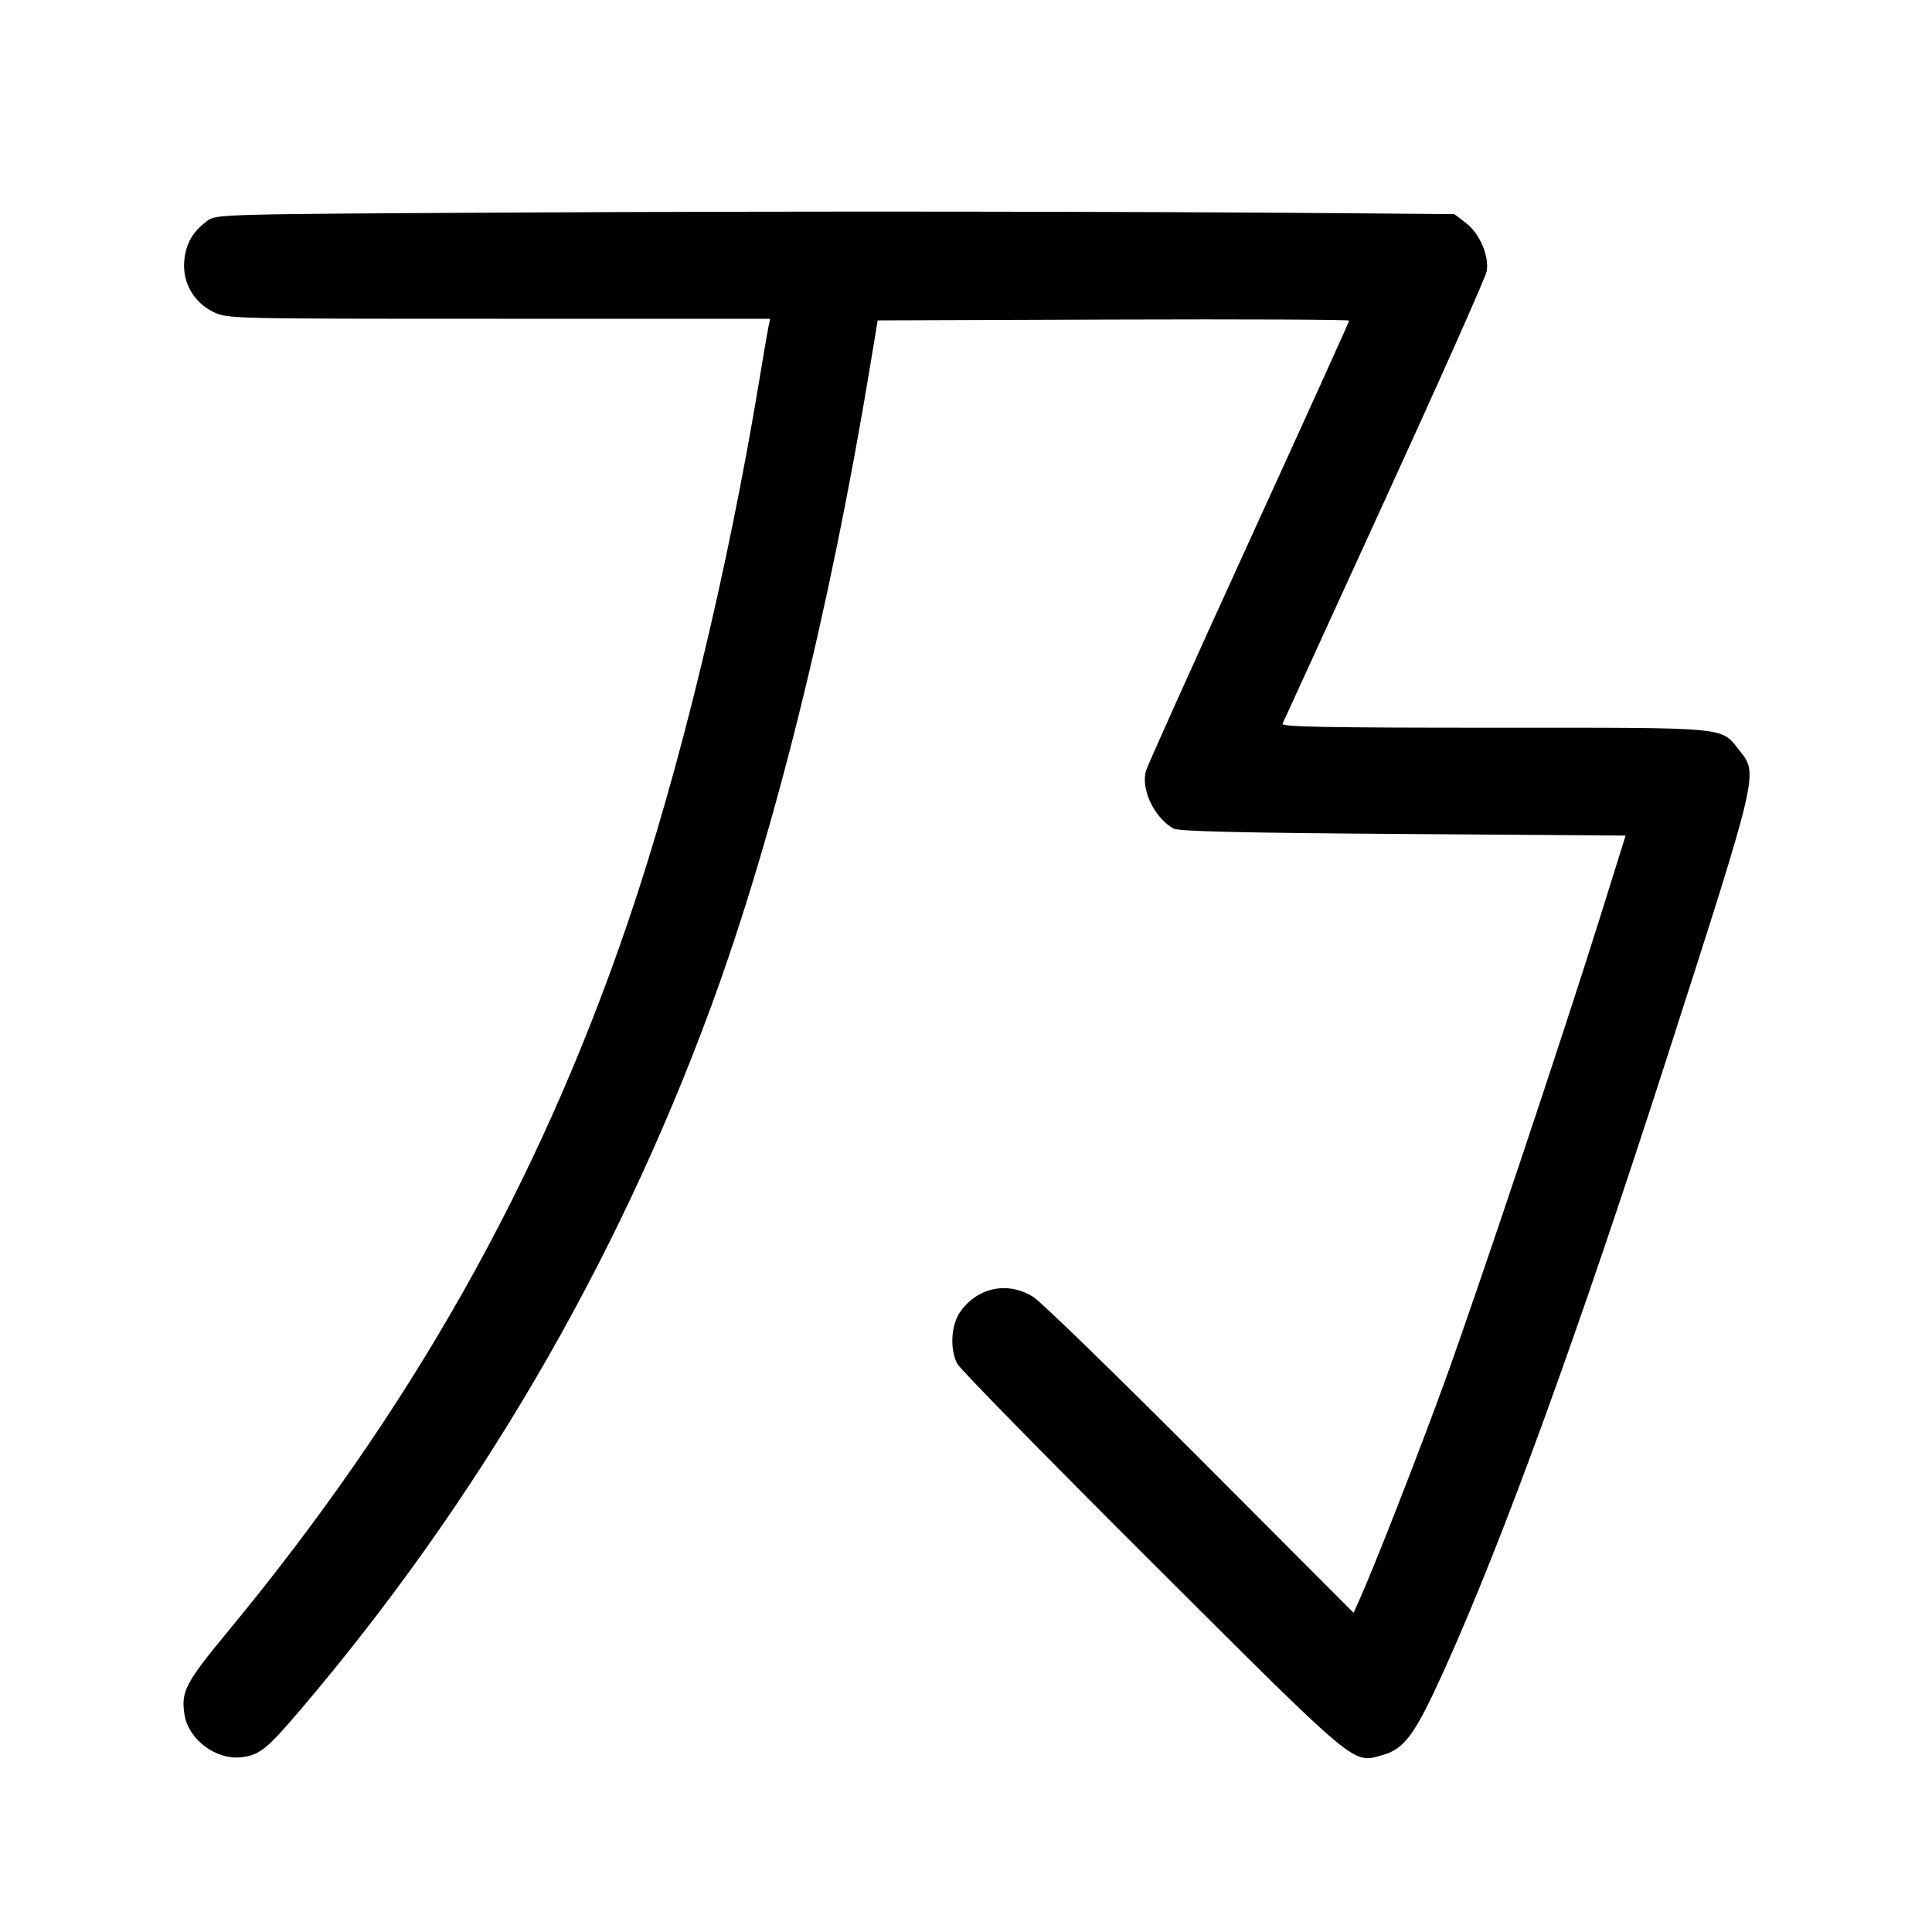
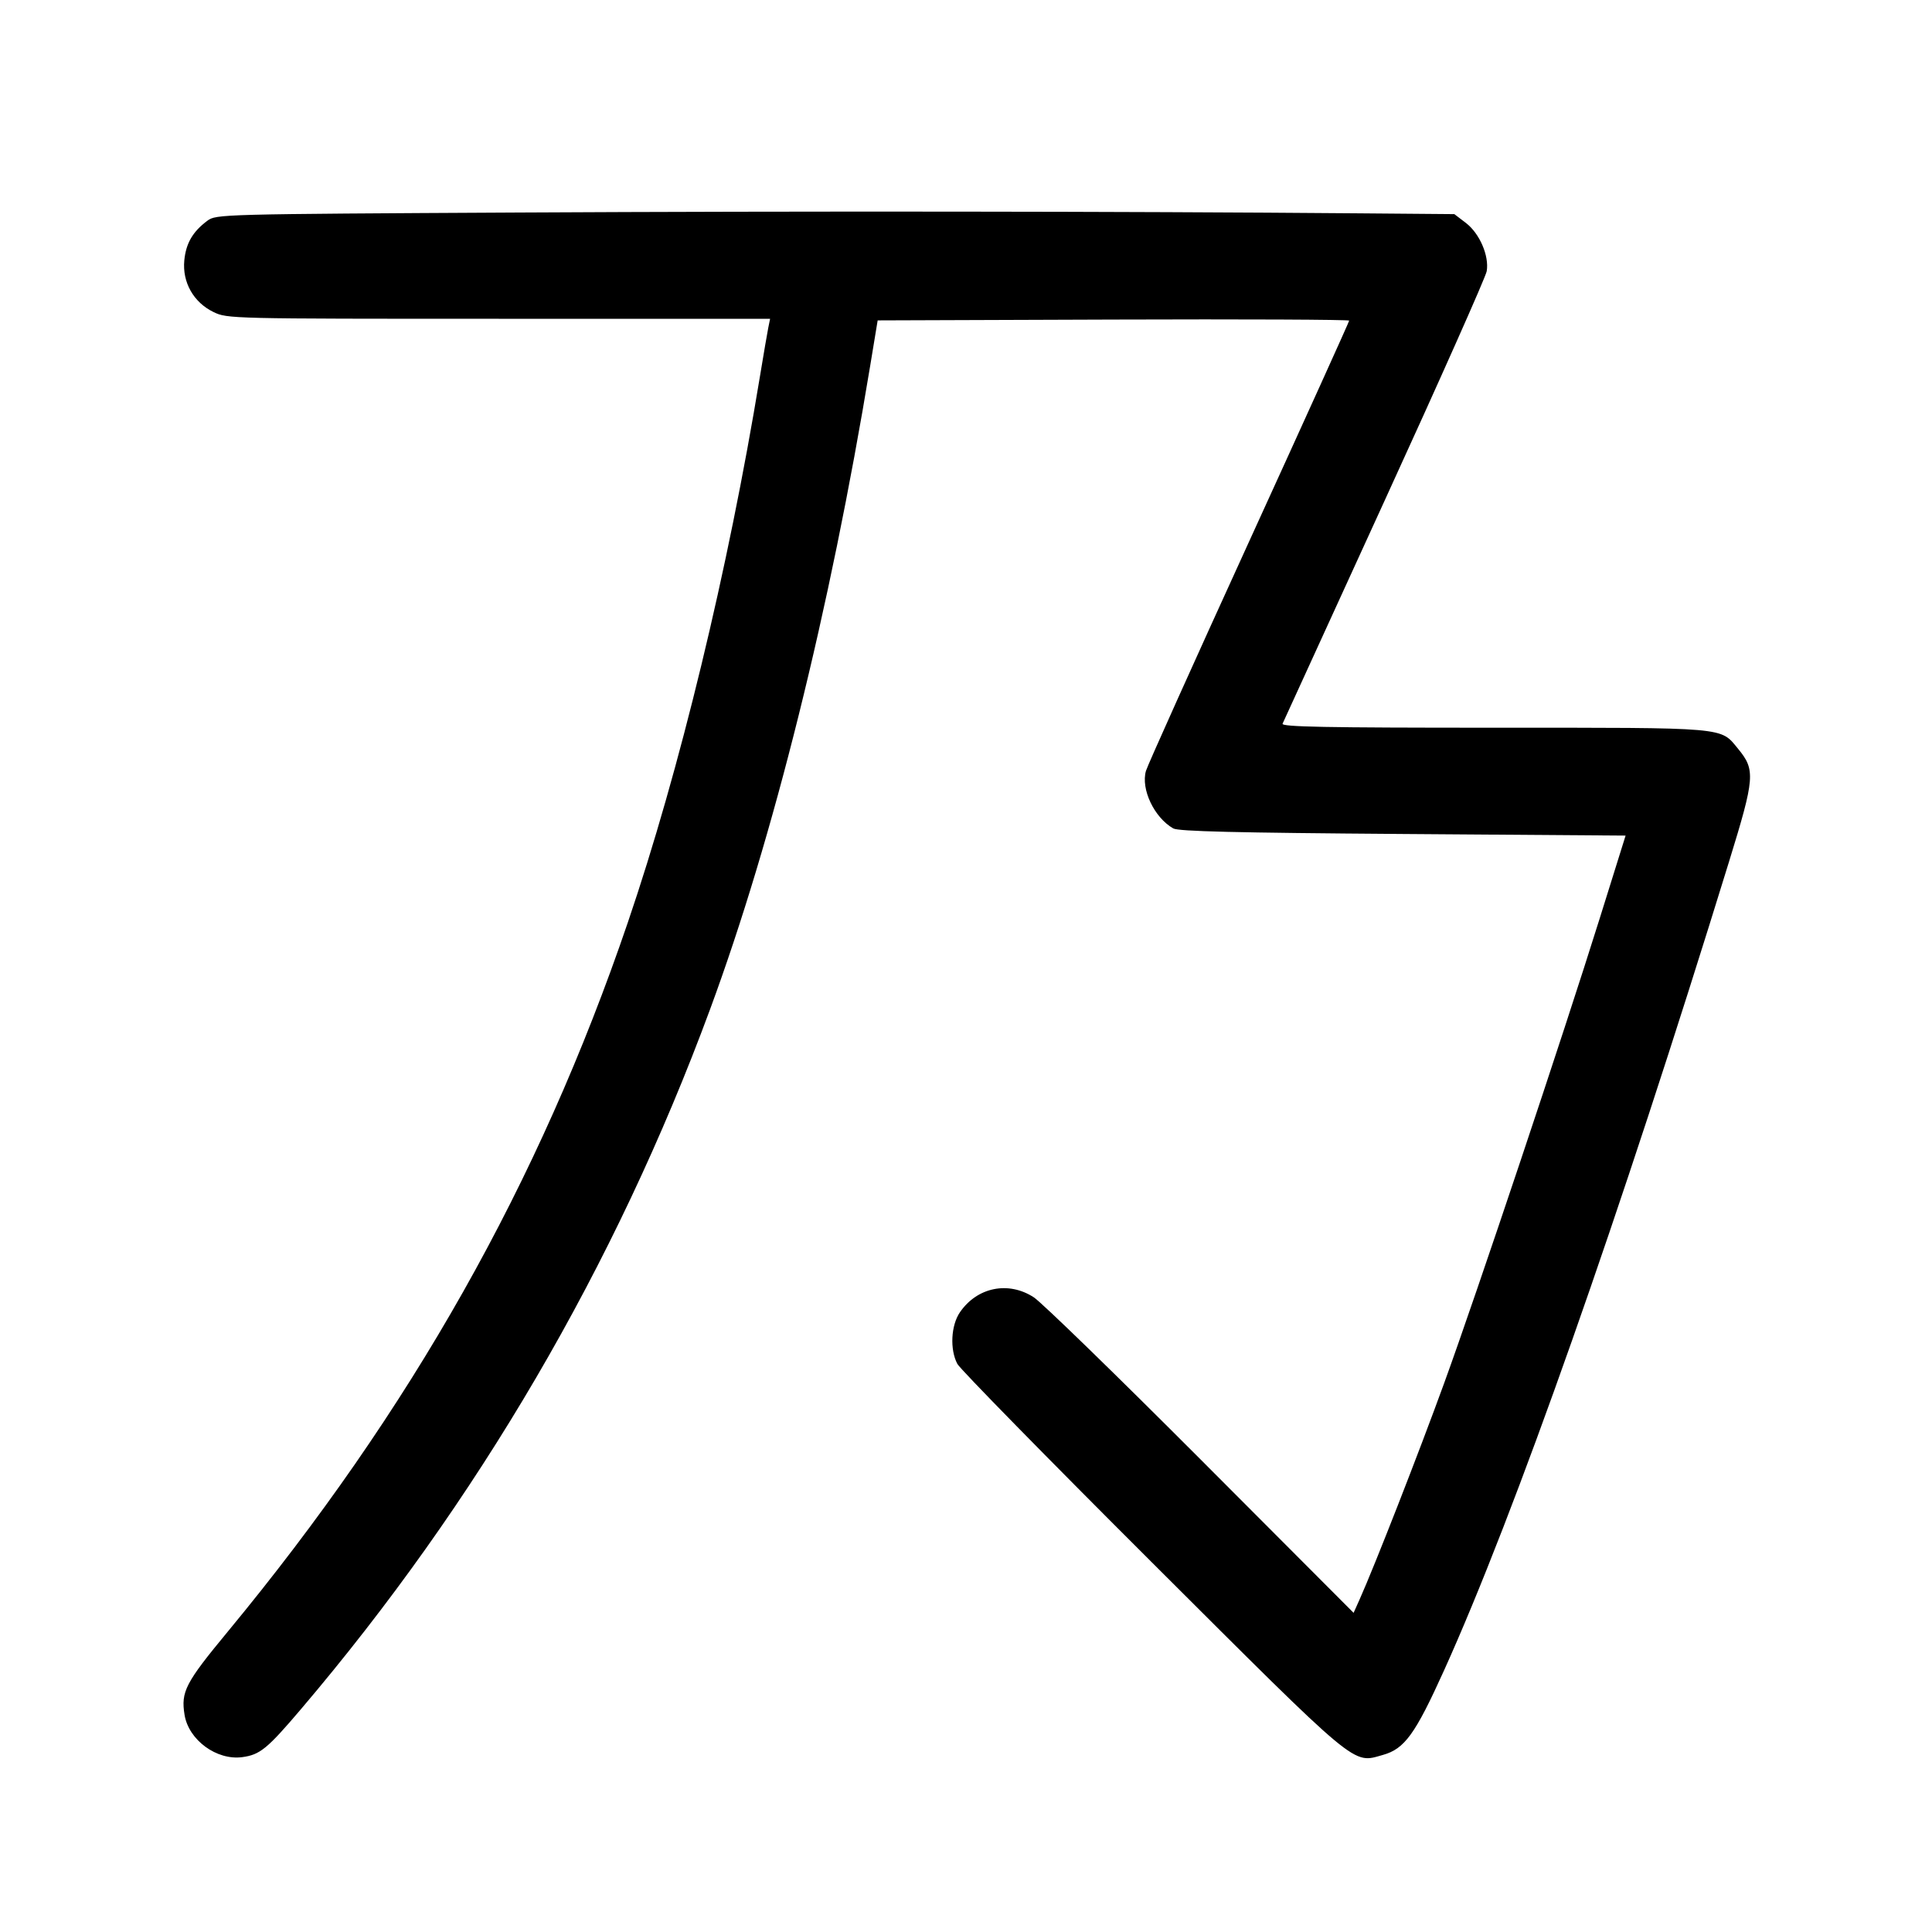
<svg xmlns="http://www.w3.org/2000/svg" width="1000" height="1000" viewBox="0 0 1000 1000" version="1.1" id="svg5">
-   <path d="M268.872 110.000 C 113.594 110.824,111.860 110.870,107.308 114.270 C 99.740 119.920,96.247 125.940,95.396 134.797 C 94.308 146.118,100.188 156.513,110.503 161.507 C 117.654 164.969,118.980 165.000,258.159 165.000 L 398.598 165.000 397.668 169.583 C 397.156 172.104,395.197 183.542,393.313 195.000 C 376.863 295.080,351.745 398.874,324.950 477.500 C 278.958 612.454,212.776 729.756,117.836 844.594 C 95.913 871.112,93.581 875.608,95.528 887.609 C 97.643 900.642,112.143 911.269,125.387 909.493 C 134.540 908.265,138.289 905.209,155.605 884.859 C 247.033 777.414,318.555 655.105,367.502 522.500 C 400.236 433.818,429.476 316.292,450.433 189.167 L 454.280 165.833 576.307 165.406 C 643.421 165.171,698.333 165.416,698.333 165.951 C 698.333 166.485,674.987 218.018,646.453 280.468 C 617.919 342.918,593.929 396.256,593.143 398.998 C 590.434 408.442,597.399 423.135,607.263 428.788 C 609.950 430.327,639.367 431.040,726.120 431.667 L 841.407 432.500 828.121 475.000 C 809.027 536.079,764.512 669.095,747.523 715.833 C 734.367 752.028,711.534 810.431,703.692 827.946 L 700.623 834.802 621.561 755.555 C 578.078 711.969,539.166 674.138,535.090 671.487 C 521.960 662.945,505.772 666.220,496.862 679.223 C 492.196 686.032,491.574 698.492,495.528 705.961 C 496.946 708.641,542.220 754.835,596.137 808.614 C 704.334 916.536,699.857 912.806,715.825 908.336 C 727.003 905.206,732.511 897.598,747.360 864.775 C 777.934 797.192,816.968 689.868,863.058 546.667 C 910.036 400.707,910.061 400.602,900.655 388.831 C 890.401 375.998,897.447 376.672,773.572 376.669 C 685.738 376.667,663.158 376.238,663.857 374.583 C 664.341 373.438,688.103 321.500,716.661 259.167 C 745.219 196.833,769.002 143.389,769.513 140.401 C 770.870 132.458,765.857 120.823,758.734 115.388 L 752.766 110.833 703.466 110.421 C 580.936 109.396,413.255 109.233,268.872 110.000 " stroke="none" fill-rule="evenodd" fill="black" />
+   <path d="M268.872 110.000 C 113.594 110.824,111.860 110.870,107.308 114.270 C 99.740 119.920,96.247 125.940,95.396 134.797 C 94.308 146.118,100.188 156.513,110.503 161.507 C 117.654 164.969,118.980 165.000,258.159 165.000 L 398.598 165.000 397.668 169.583 C 397.156 172.104,395.197 183.542,393.313 195.000 C 376.863 295.080,351.745 398.874,324.950 477.500 C 278.958 612.454,212.776 729.756,117.836 844.594 C 95.913 871.112,93.581 875.608,95.528 887.609 C 97.643 900.642,112.143 911.269,125.387 909.493 C 134.540 908.265,138.289 905.209,155.605 884.859 C 247.033 777.414,318.555 655.105,367.502 522.500 C 400.236 433.818,429.476 316.292,450.433 189.167 L 454.280 165.833 576.307 165.406 C 643.421 165.171,698.333 165.416,698.333 165.951 C 698.333 166.485,674.987 218.018,646.453 280.468 C 617.919 342.918,593.929 396.256,593.143 398.998 C 590.434 408.442,597.399 423.135,607.263 428.788 C 609.950 430.327,639.367 431.040,726.120 431.667 L 841.407 432.500 828.121 475.000 C 809.027 536.079,764.512 669.095,747.523 715.833 C 734.367 752.028,711.534 810.431,703.692 827.946 L 700.623 834.802 621.561 755.555 C 578.078 711.969,539.166 674.138,535.090 671.487 C 521.960 662.945,505.772 666.220,496.862 679.223 C 492.196 686.032,491.574 698.492,495.528 705.961 C 496.946 708.641,542.220 754.835,596.137 808.614 C 704.334 916.536,699.857 912.806,715.825 908.336 C 727.003 905.206,732.511 897.598,747.360 864.775 C 784.078 783.610,838.434 629.362,894.993 445.833 C 908.338 402.527,908.658 398.531,899.653 387.606 C 890.283 376.238,895.236 376.667,773.209 376.667 C 685.665 376.667,663.158 376.238,663.857 374.583 C 664.341 373.438,688.103 321.500,716.661 259.167 C 745.219 196.833,769.002 143.389,769.513 140.401 C 770.870 132.458,765.857 120.823,758.734 115.388 L 752.766 110.833 703.466 110.421 C 580.936 109.396,413.255 109.233,268.872 110.000 " stroke="none" fill-rule="evenodd" fill="black" />
</svg>
